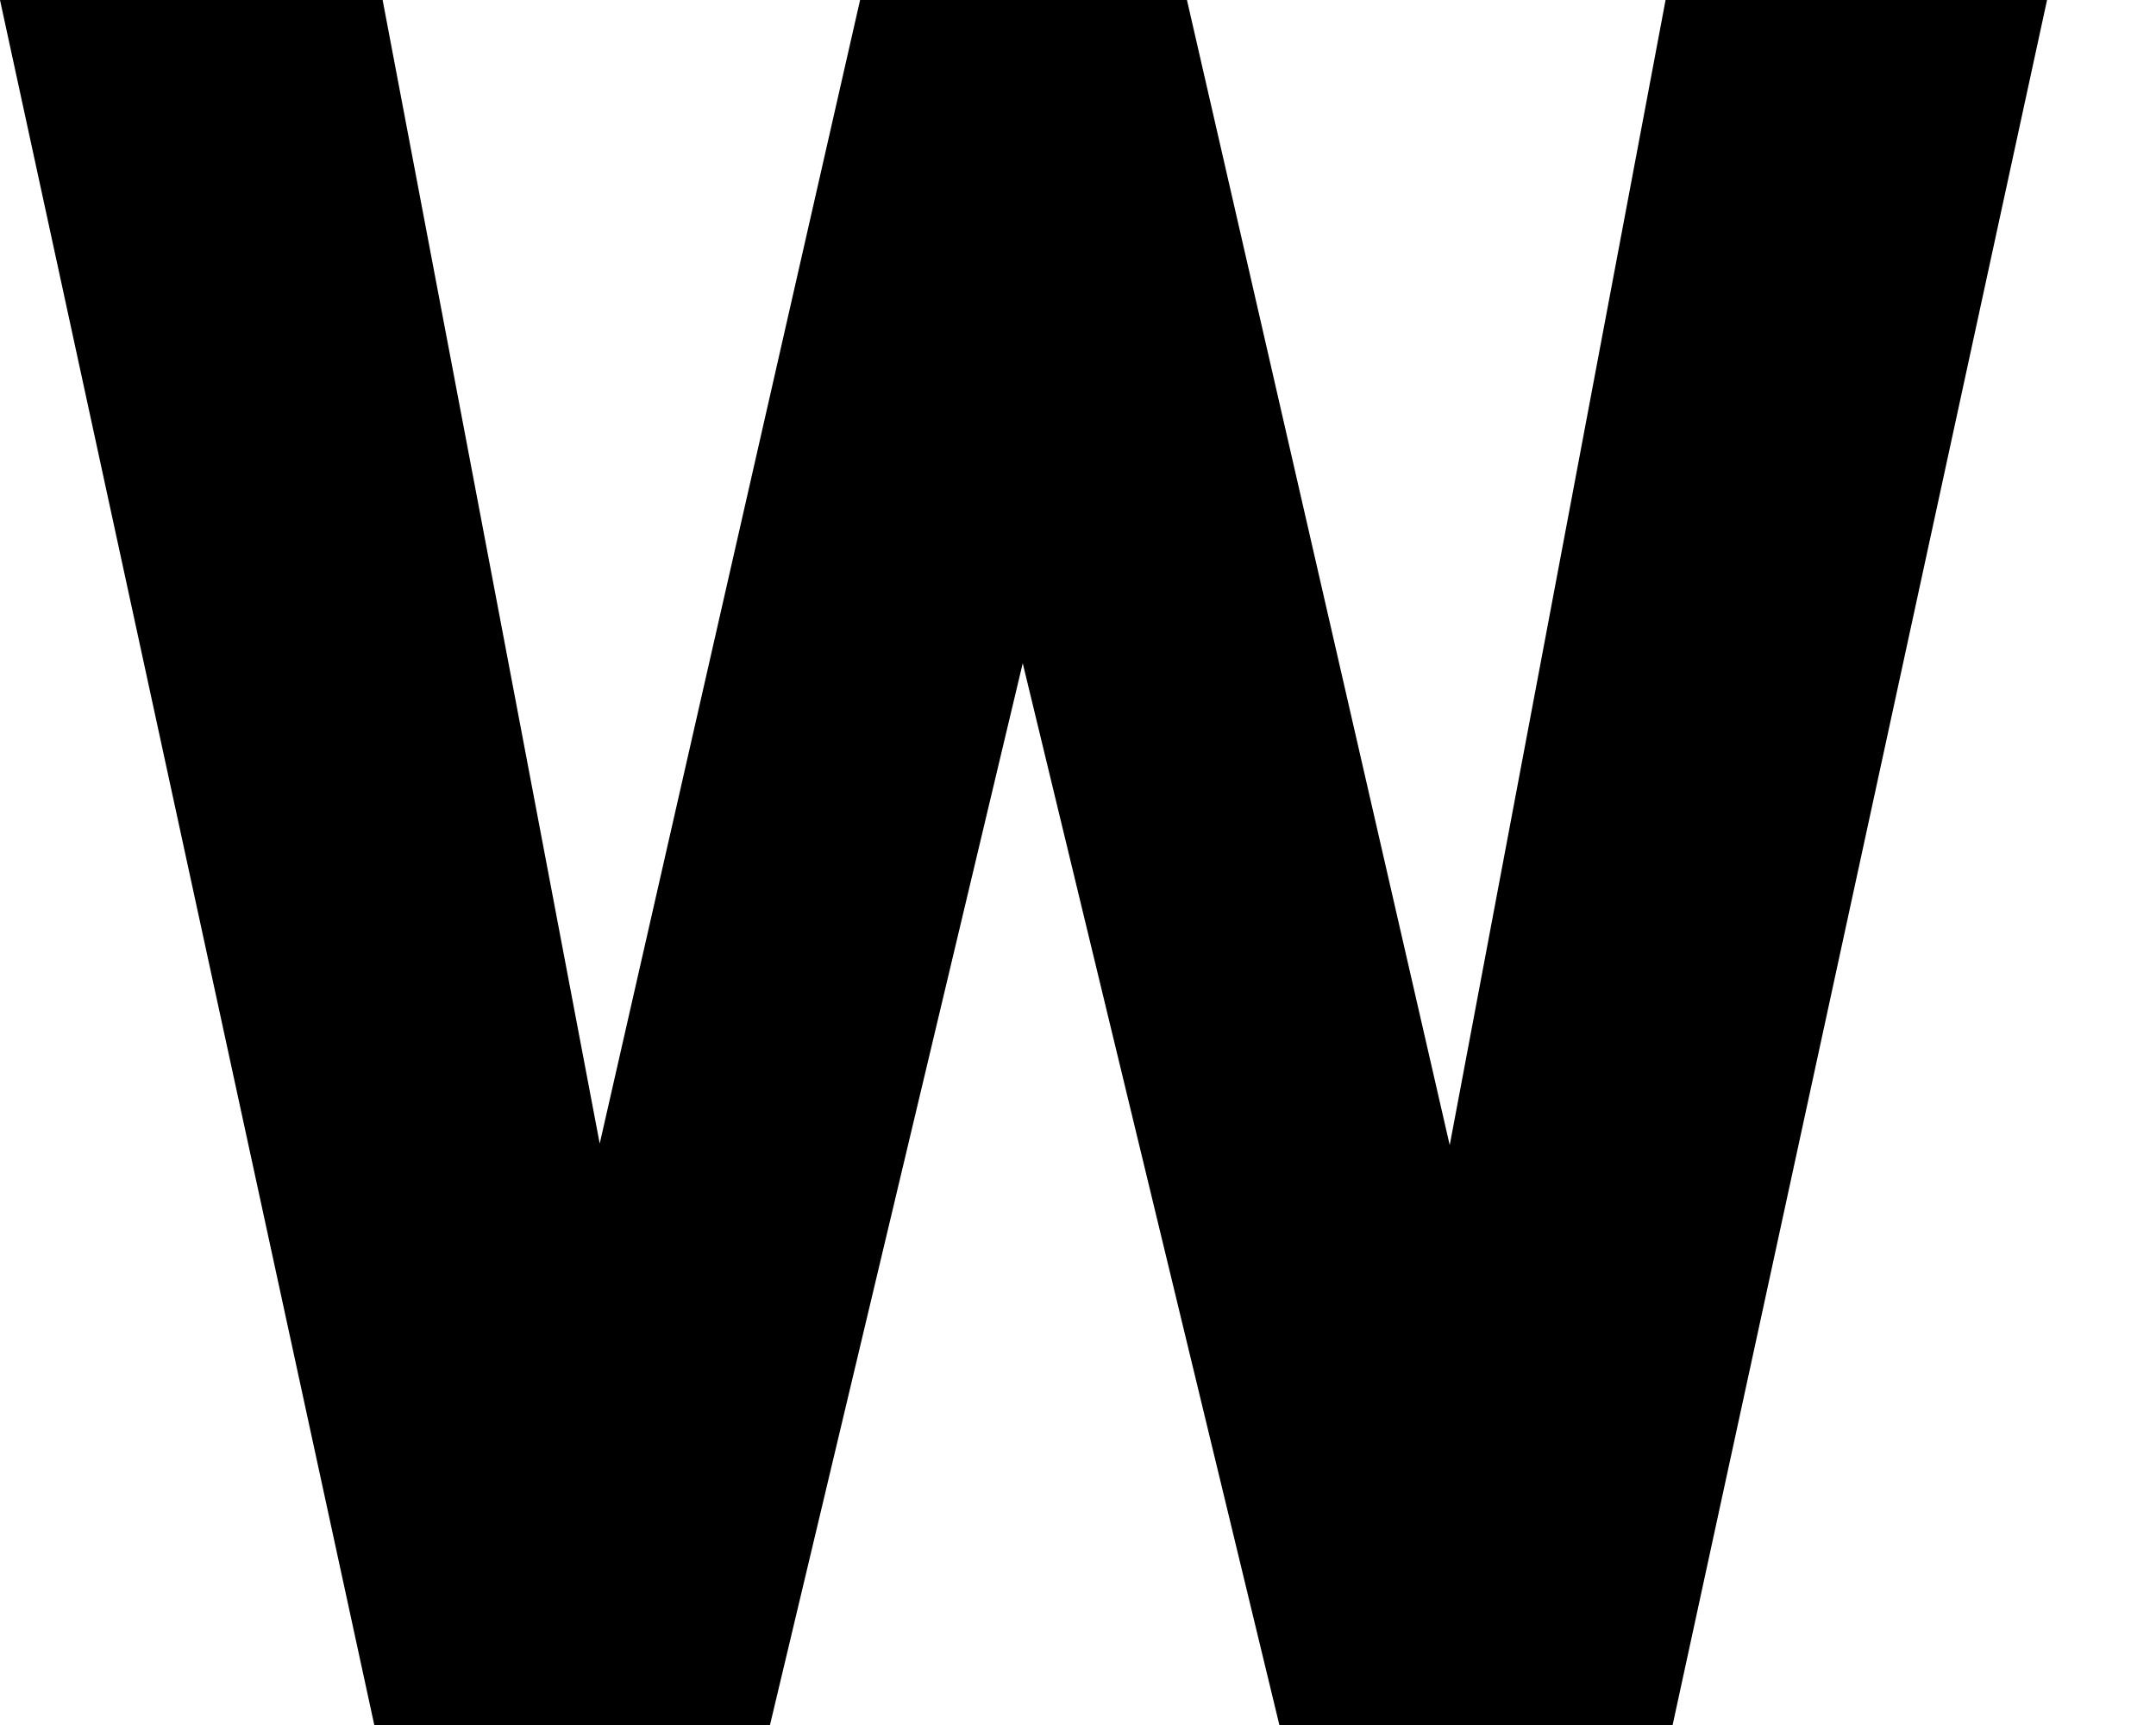
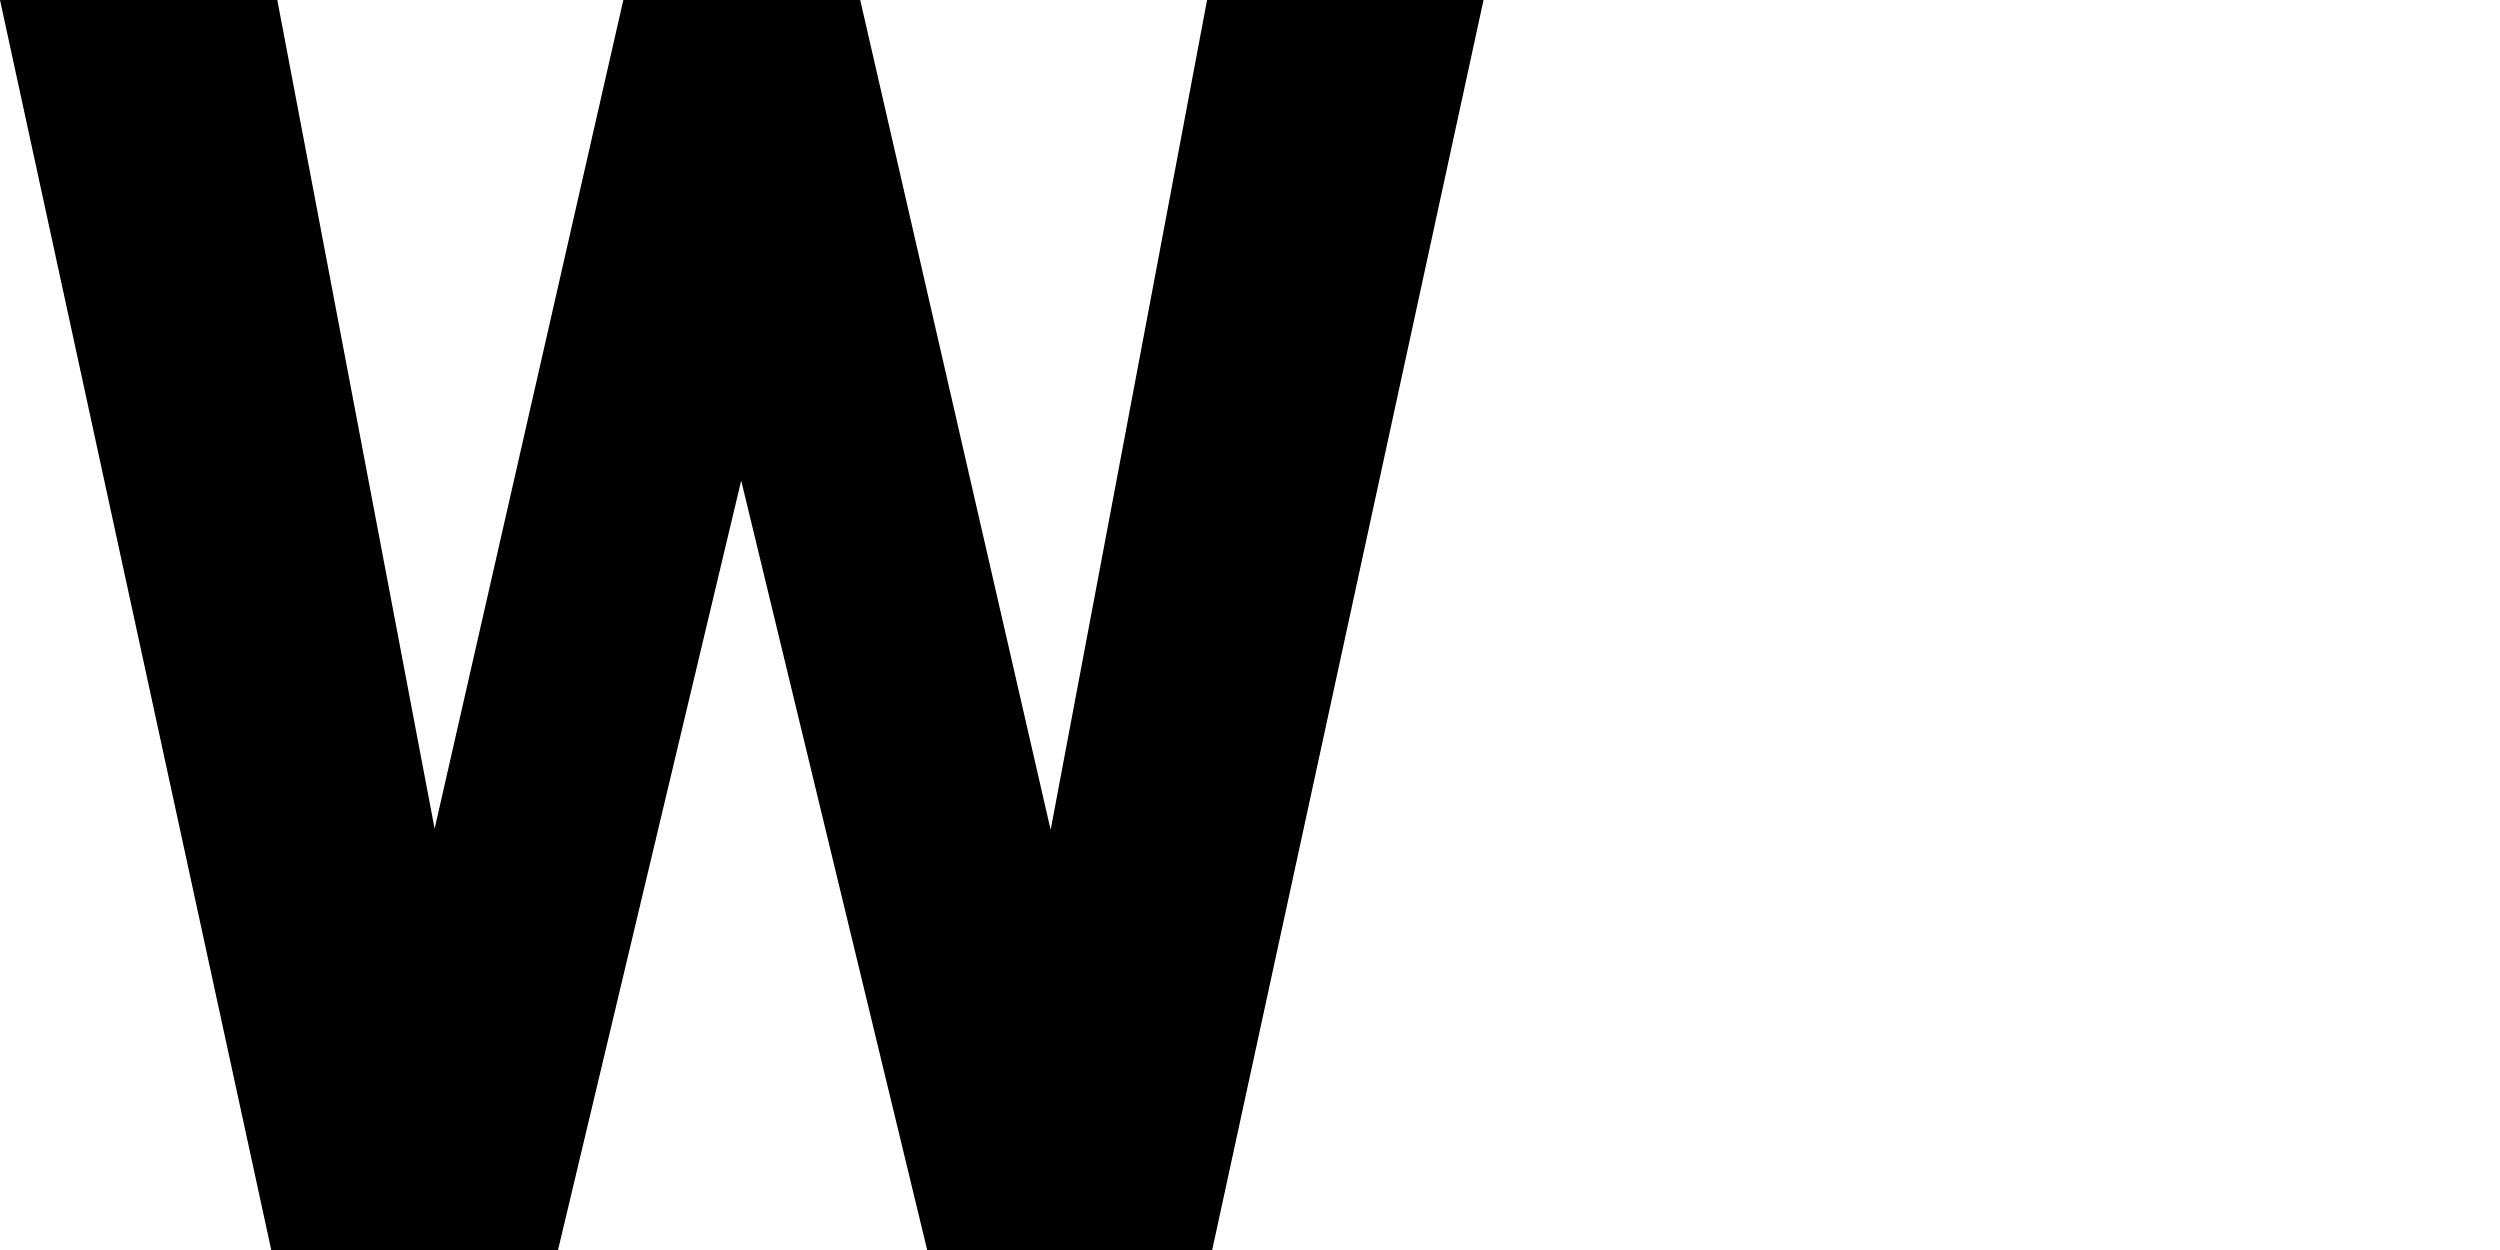
- <svg xmlns="http://www.w3.org/2000/svg" width="15" height="12" viewBox="0 0 15 12" fill="none">
+ <svg xmlns="http://www.w3.org/2000/svg" width="24" height="12" viewBox="0 0 24 12" fill="none">
  <path d="M3.593 10.5L5.984 0H7.36L7.904 1.302L5.357 12H3.849L3.593 10.5ZM2.662 0L4.665 10.55L4.319 12H2.604L0 0H2.662ZM9.61 10.492L11.588 0H14.242L11.637 12H9.94L9.61 10.492ZM8.258 0L10.681 10.558L10.401 12H8.901L6.313 1.294L6.882 0H8.258Z" fill="black" />
</svg>
